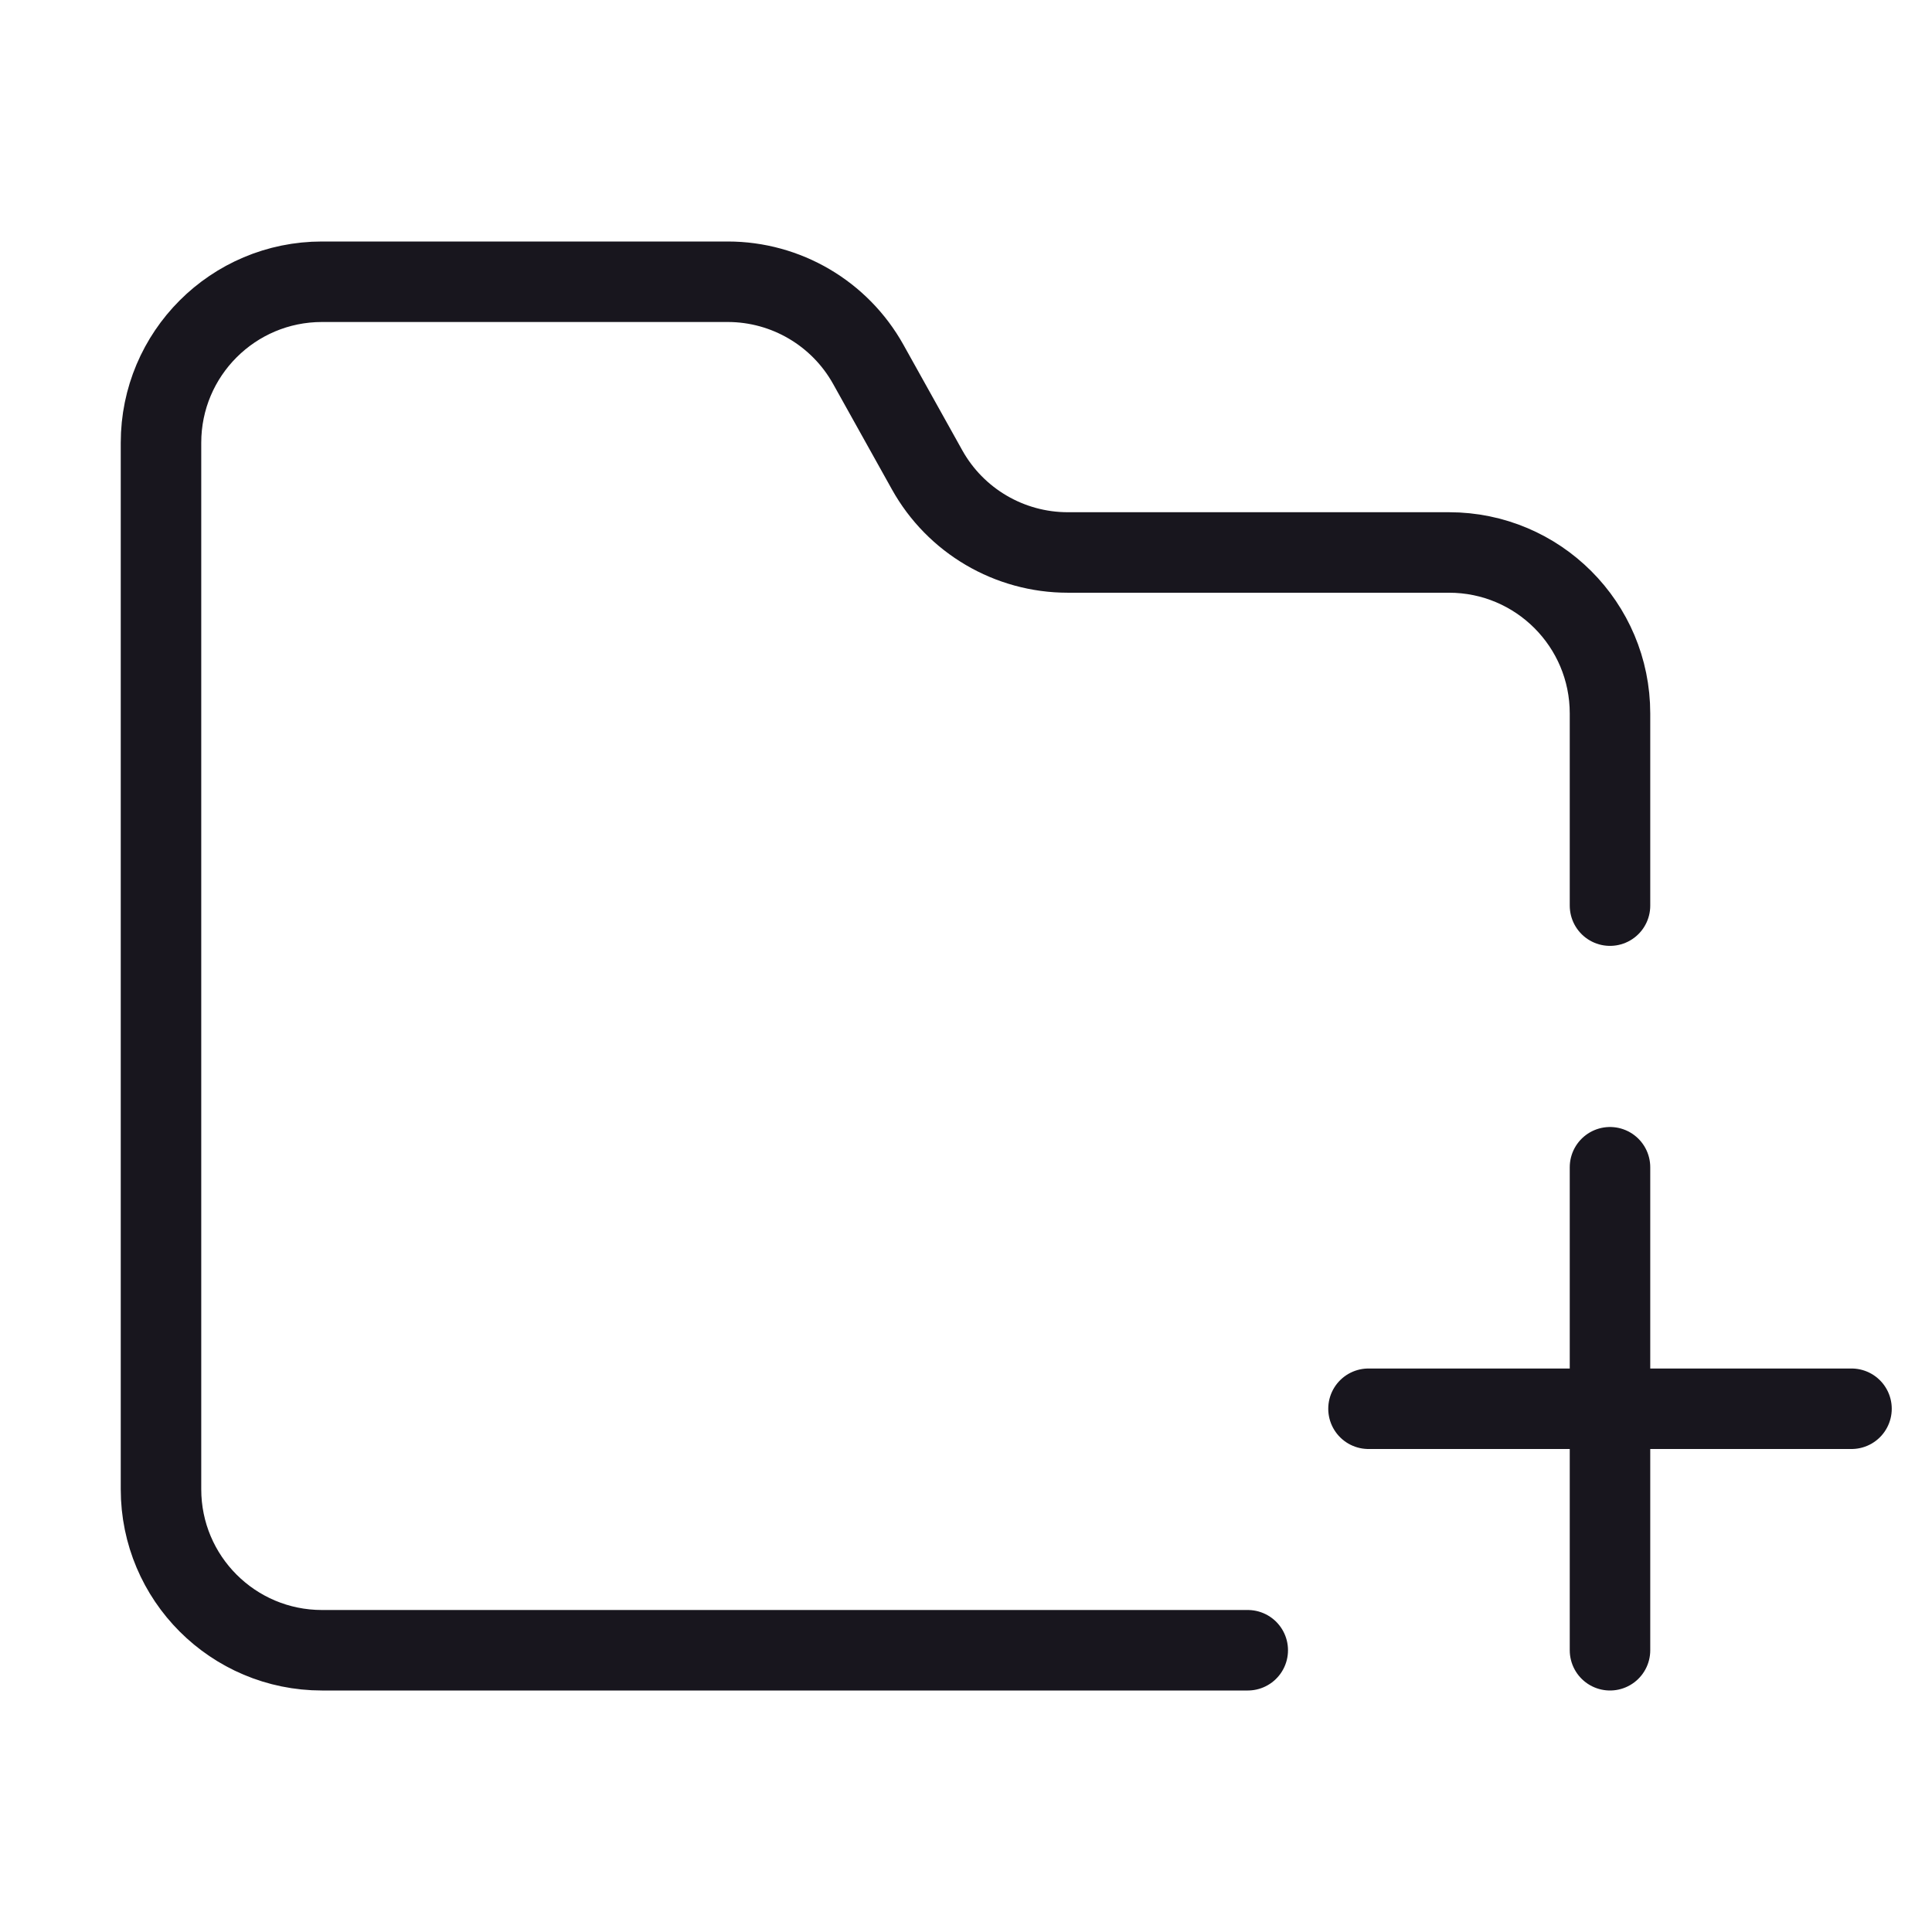
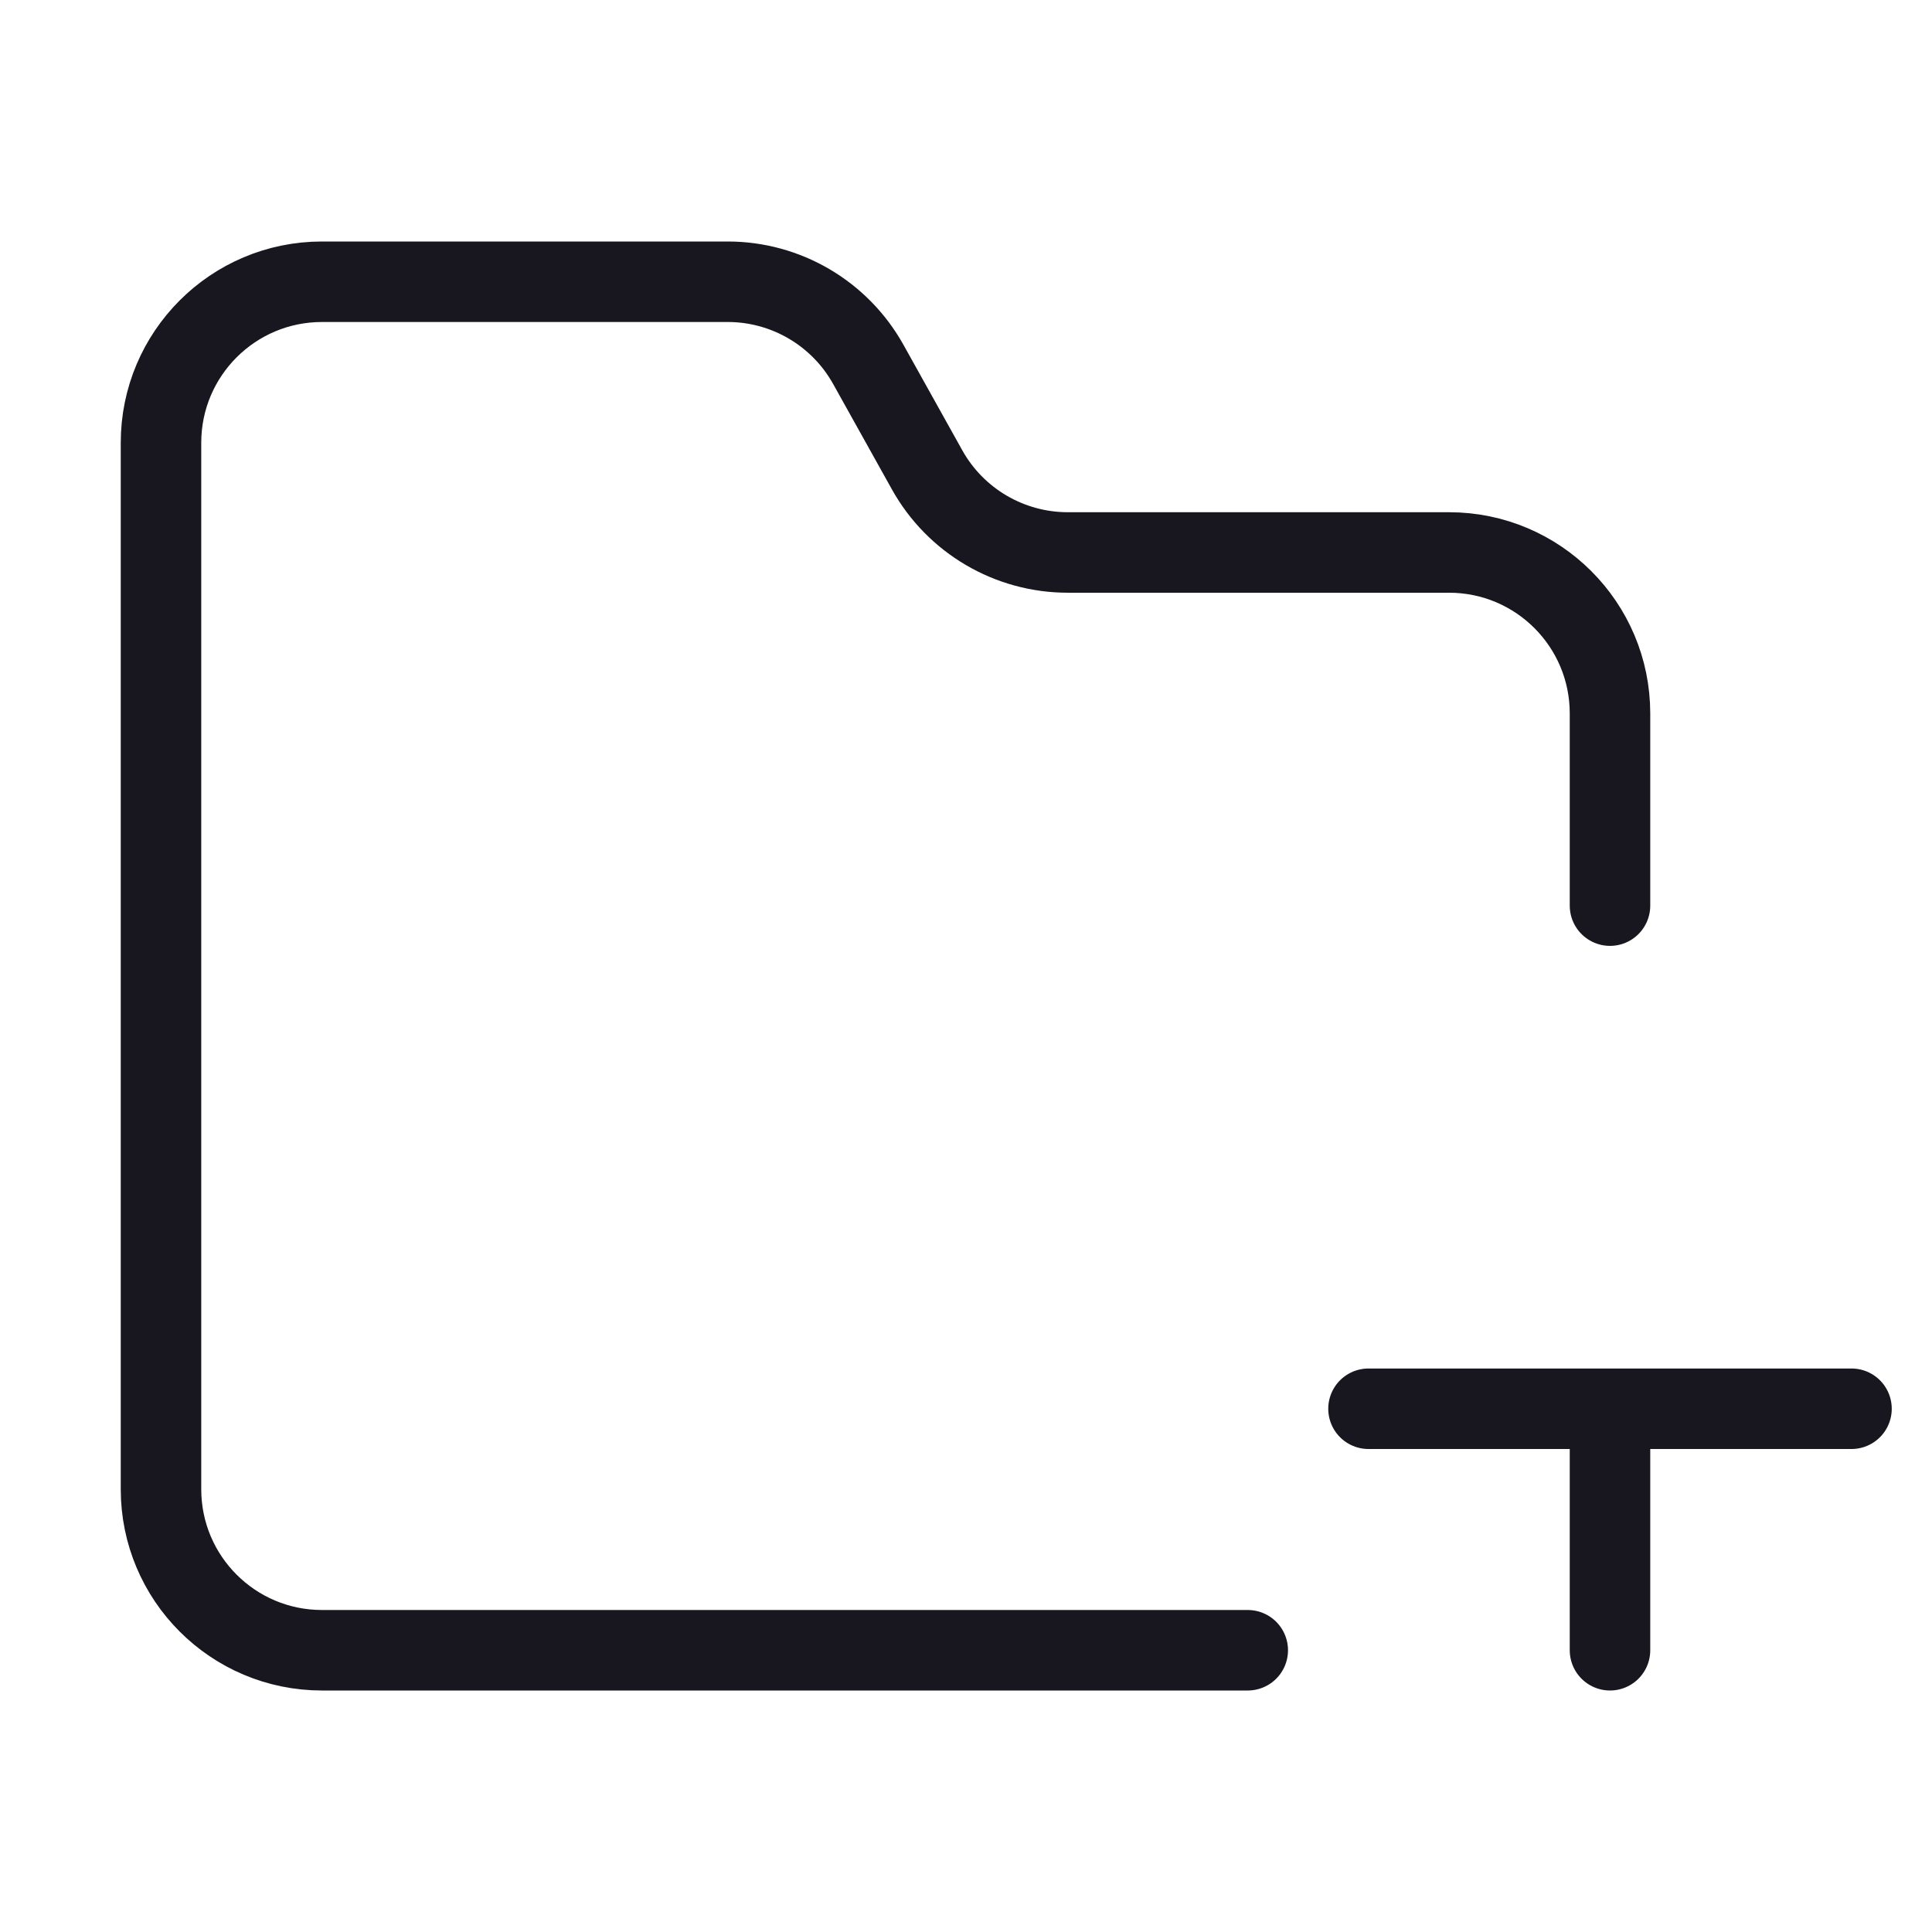
<svg xmlns="http://www.w3.org/2000/svg" width="24" height="24" viewBox="0 0 24 24" fill="none">
-   <path d="M15.5 20.5H4C2.895 20.5 2 19.605 2 18.5V5.5C2 4.395 2.895 3.5 4 3.5H9.04C9.765 3.5 10.433 3.893 10.786 4.526L11.517 5.837C11.87 6.47 12.539 6.863 13.264 6.863H18C19.105 6.863 20 7.758 20 8.863V11.25M23 17.5H20M20 17.5H17M20 17.5V14.5M20 17.5V20.5" stroke="#18161E" stroke-linecap="round" />
+   <path d="M15.5 20.5H4C2.895 20.5 2 19.605 2 18.5V5.5C2 4.395 2.895 3.5 4 3.5H9.04C9.765 3.5 10.433 3.893 10.786 4.526L11.517 5.837C11.87 6.47 12.539 6.863 13.264 6.863H18C19.105 6.863 20 7.758 20 8.863V11.25M23 17.5H20M20 17.5H17M20 17.5V20.5" stroke="#18161E" stroke-linecap="round" />
</svg>
